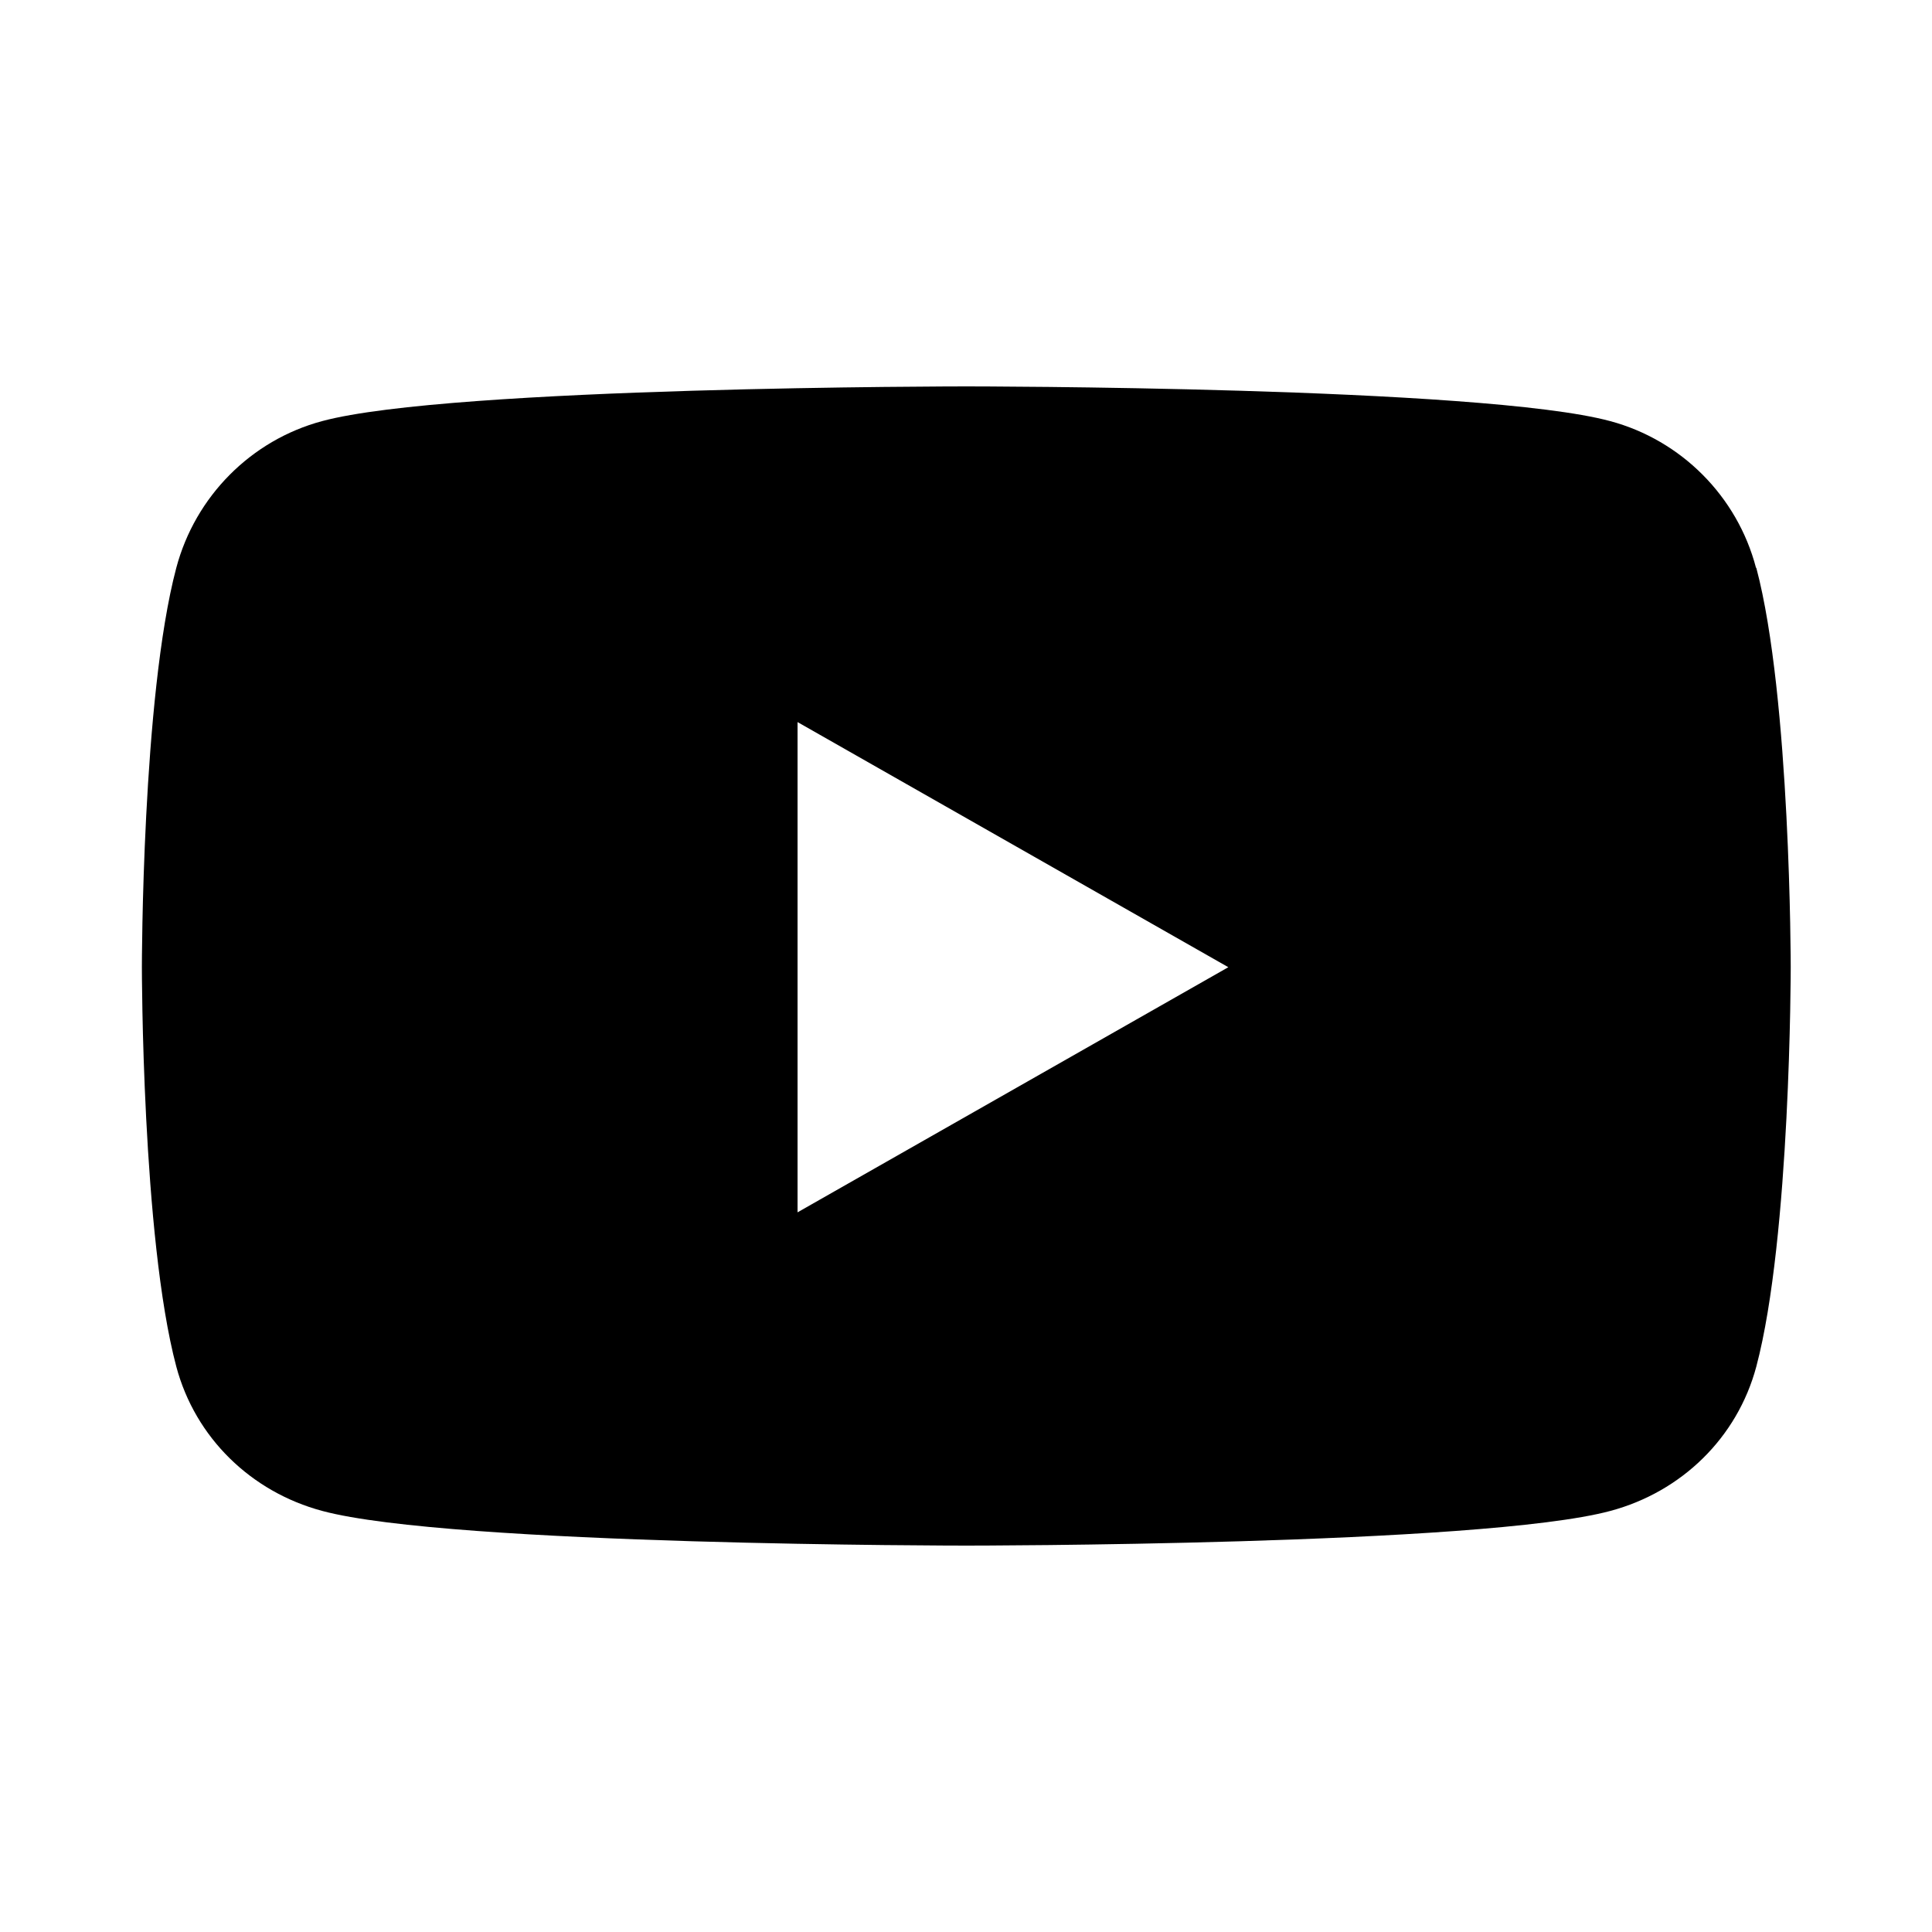
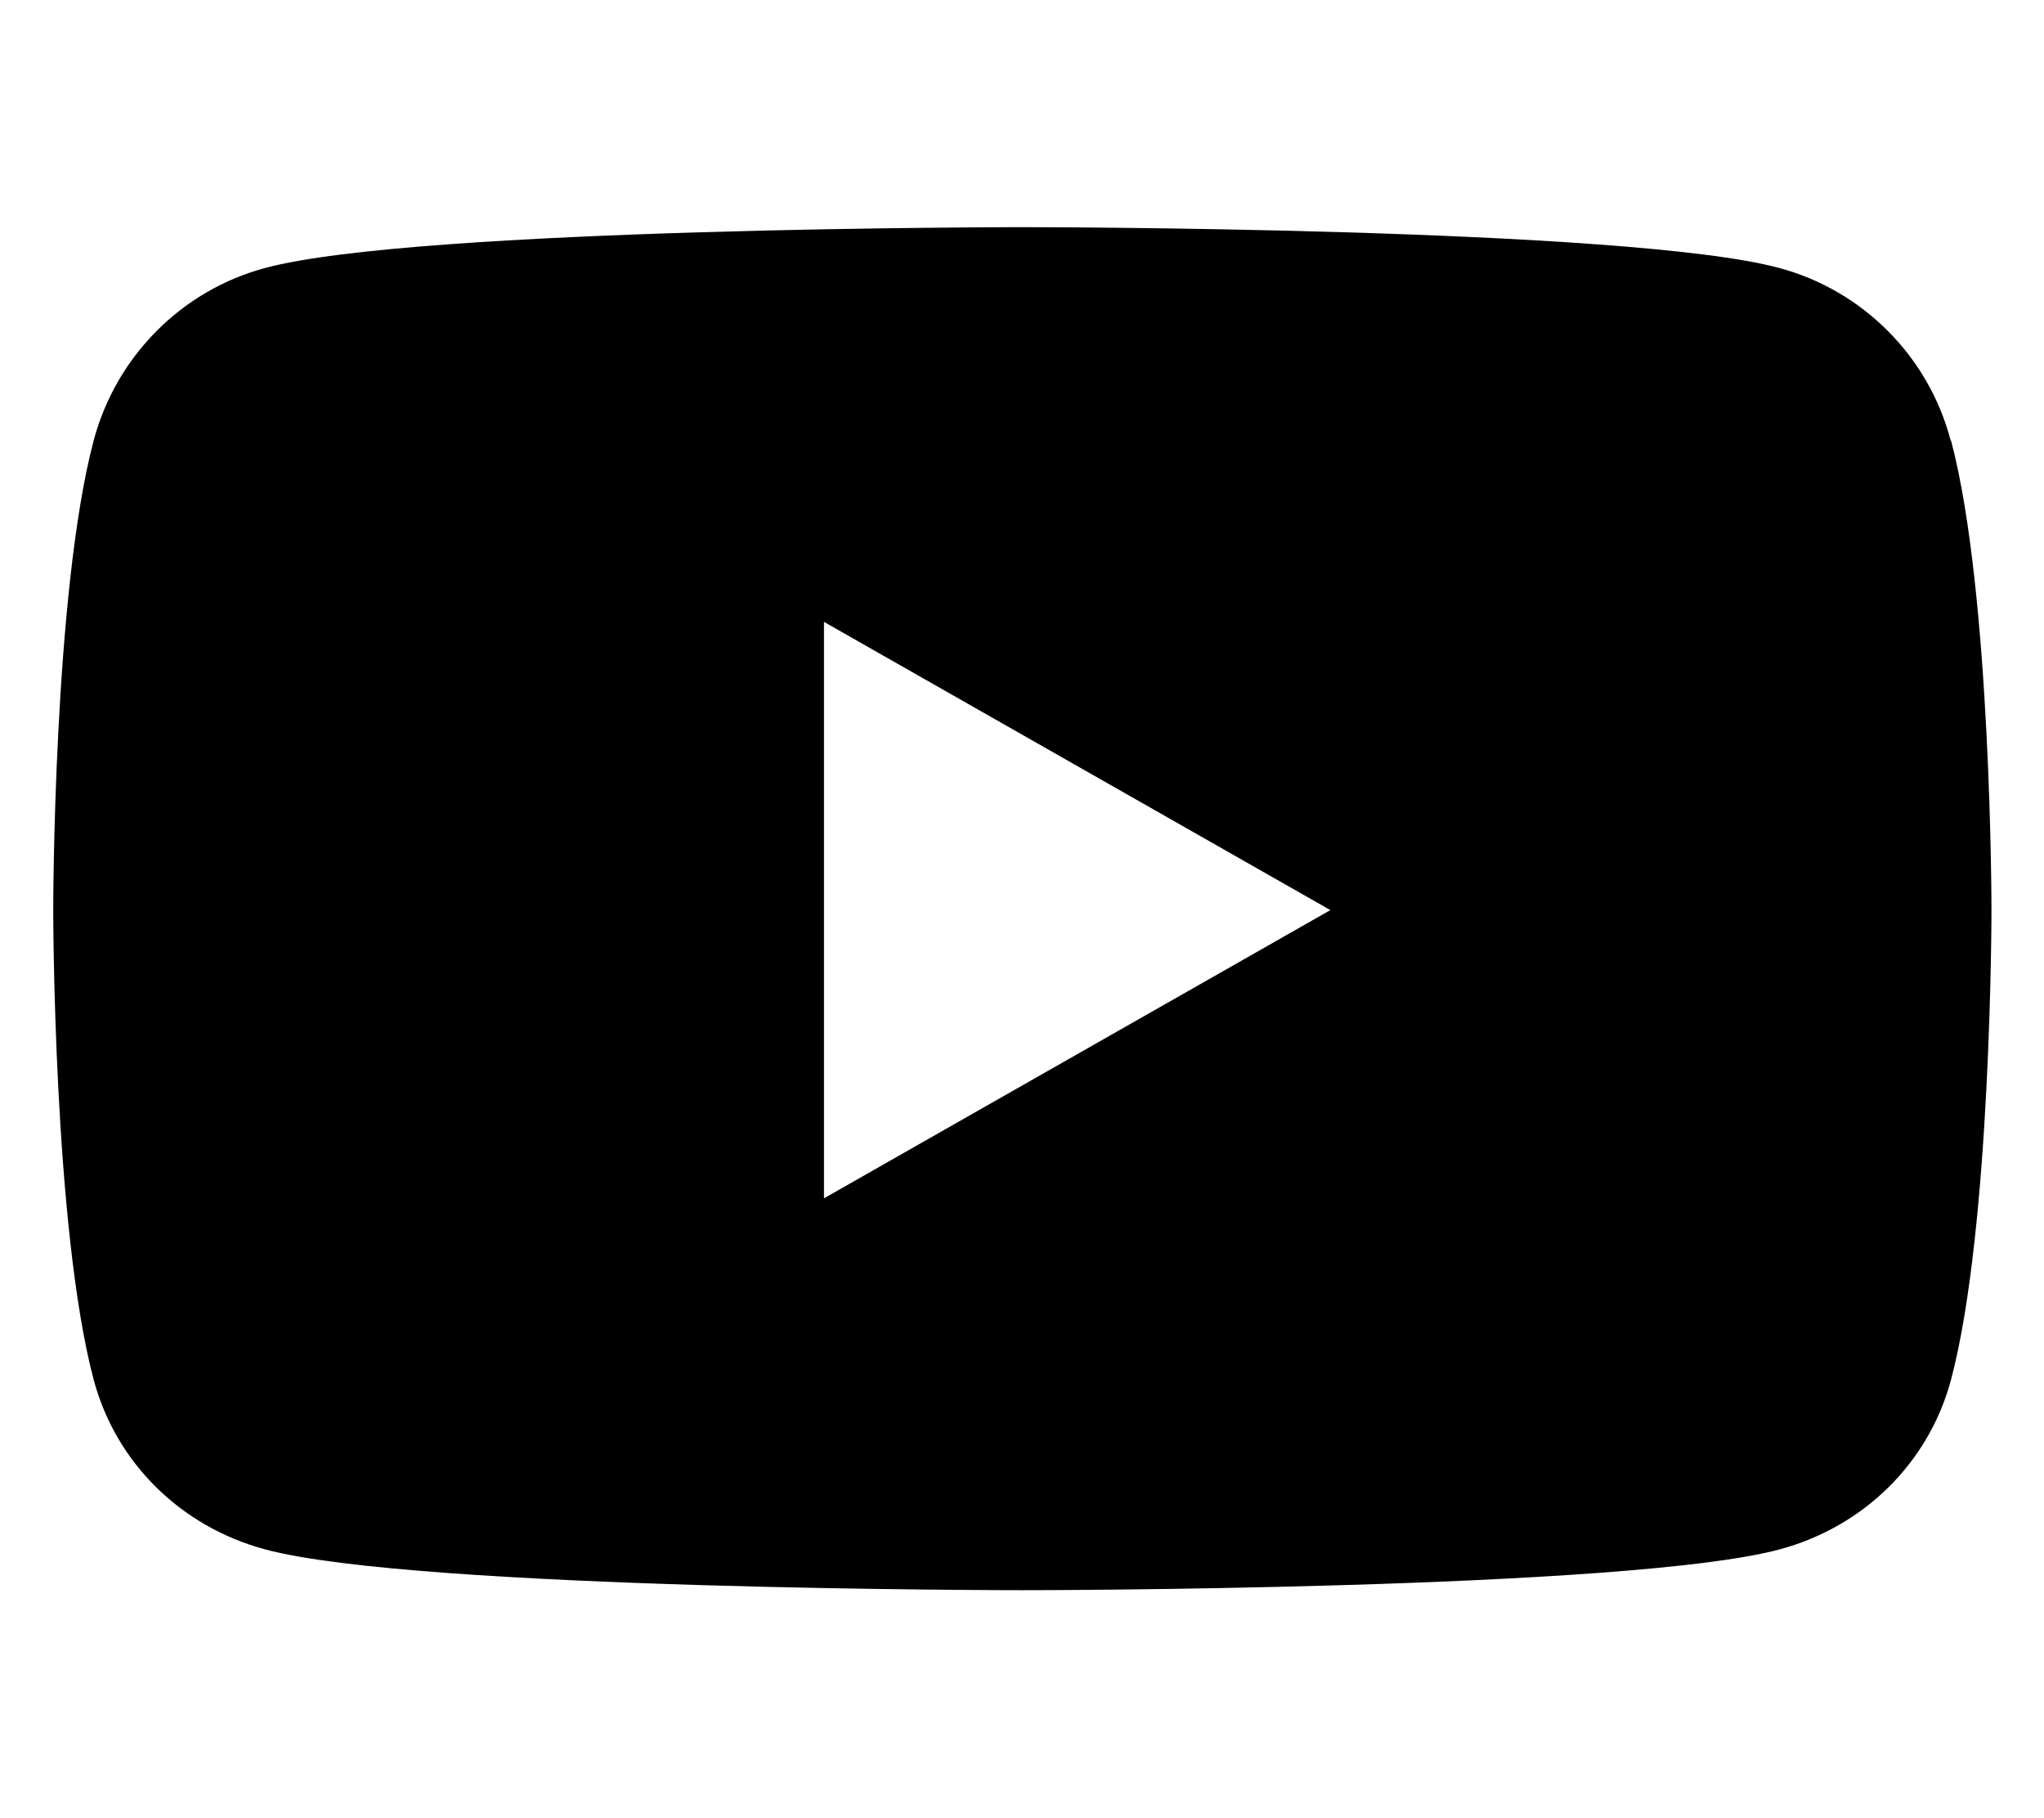
- <svg xmlns="http://www.w3.org/2000/svg" viewBox="0 0 640 640">
-   <path d="M581.7 188.1C575.5 164.4 556.9 145.8 533.4 139.5C490.9 128 320.1 128 320.1 128C320.1 128 149.3 128 106.7 139.5C83.2 145.8 64.7 164.4 58.4 188.1C47 231 47 320.4 47 320.4C47 320.4 47 409.8 58.4 452.7C64.7 476.3 83.2 494.2 106.7 500.5C149.3 512 320.1 512 320.1 512C320.1 512 490.9 512 533.5 500.5C557 494.2 575.5 476.3 581.8 452.7C593.2 409.8 593.2 320.4 593.2 320.4C593.2 320.4 593.2 231 581.8 188.1zM264.2 401.6L264.2 239.2L406.9 320.4L264.2 401.6z" />
+ <svg xmlns="http://www.w3.org/2000/svg" viewBox="0 0 576 512">
+   <path d="M549.7 124.1C543.5 100.4 524.9 81.8 501.4 75.5 458.9 64 288.1 64 288.1 64S117.3 64 74.7 75.5C51.2 81.8 32.7 100.4 26.4 124.1 15 167 15 256.4 15 256.4s0 89.4 11.4 132.3c6.3 23.6 24.8 41.5 48.3 47.8 42.6 11.5 213.4 11.5 213.4 11.5s170.8 0 213.4-11.5c23.5-6.3 42-24.2 48.3-47.8 11.4-42.9 11.4-132.3 11.4-132.3s0-89.4-11.4-132.3zM232.2 337.6l0-162.4 142.7 81.2-142.7 81.2z" />
</svg>
